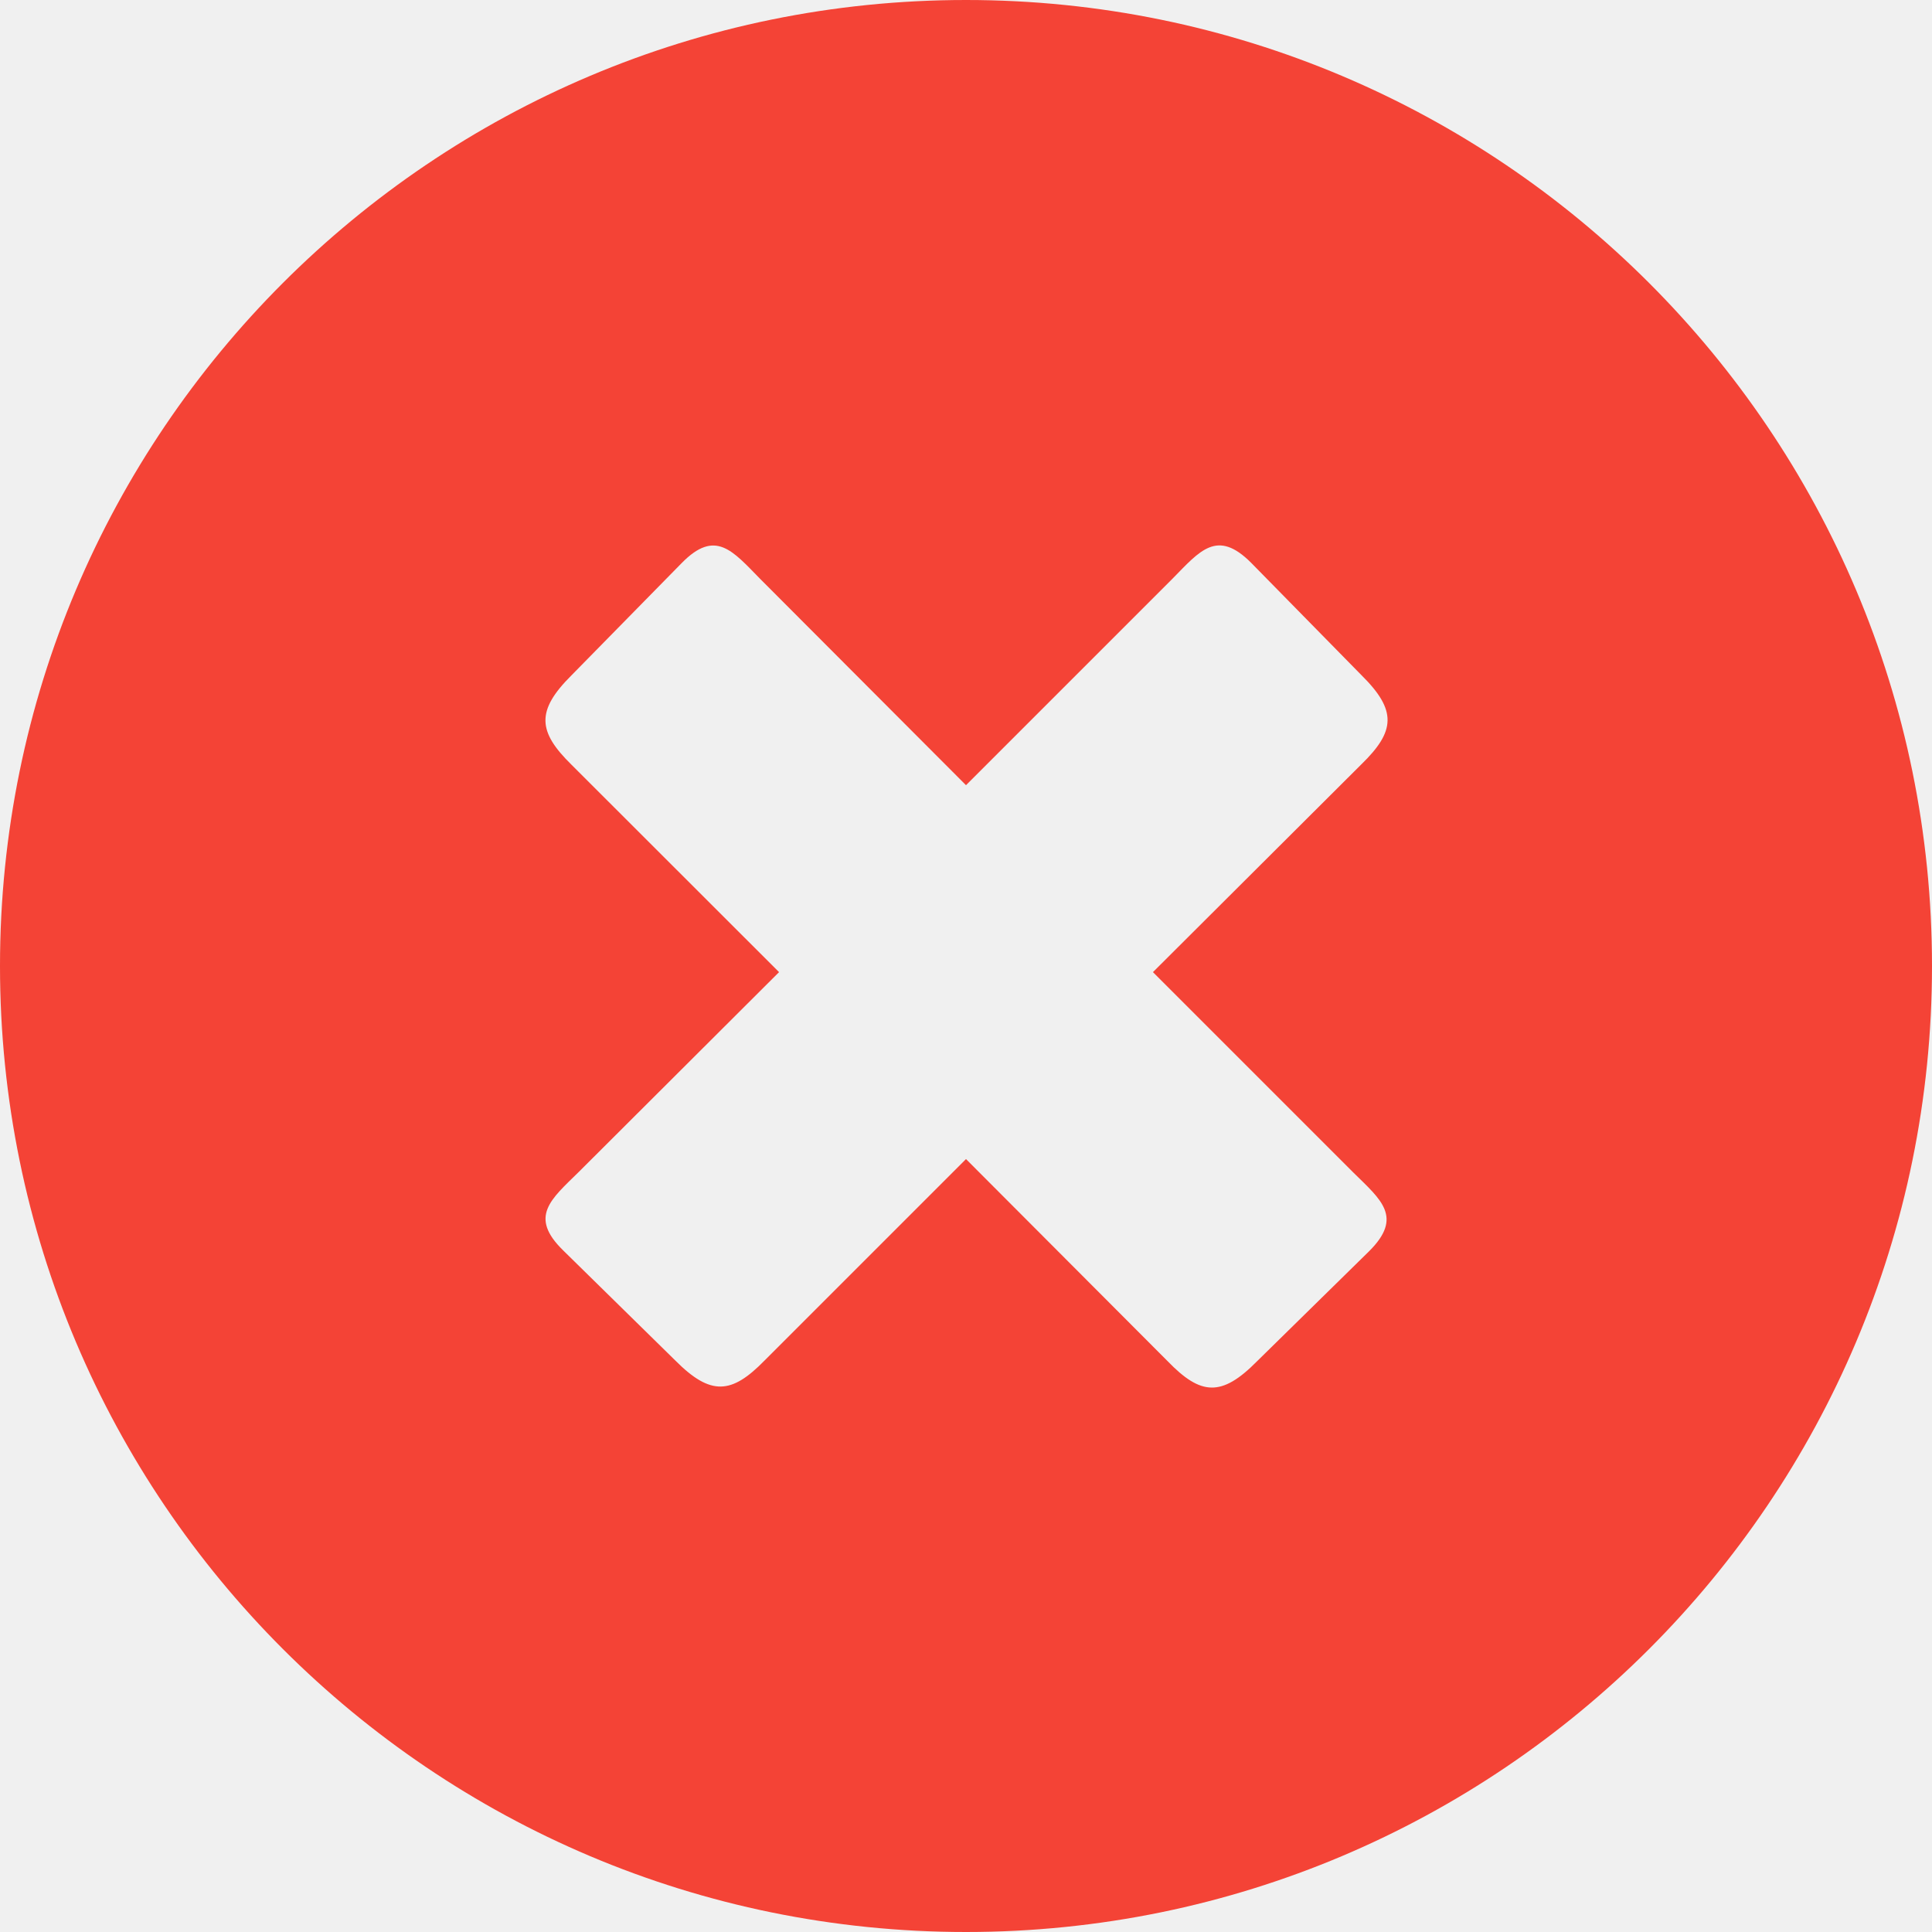
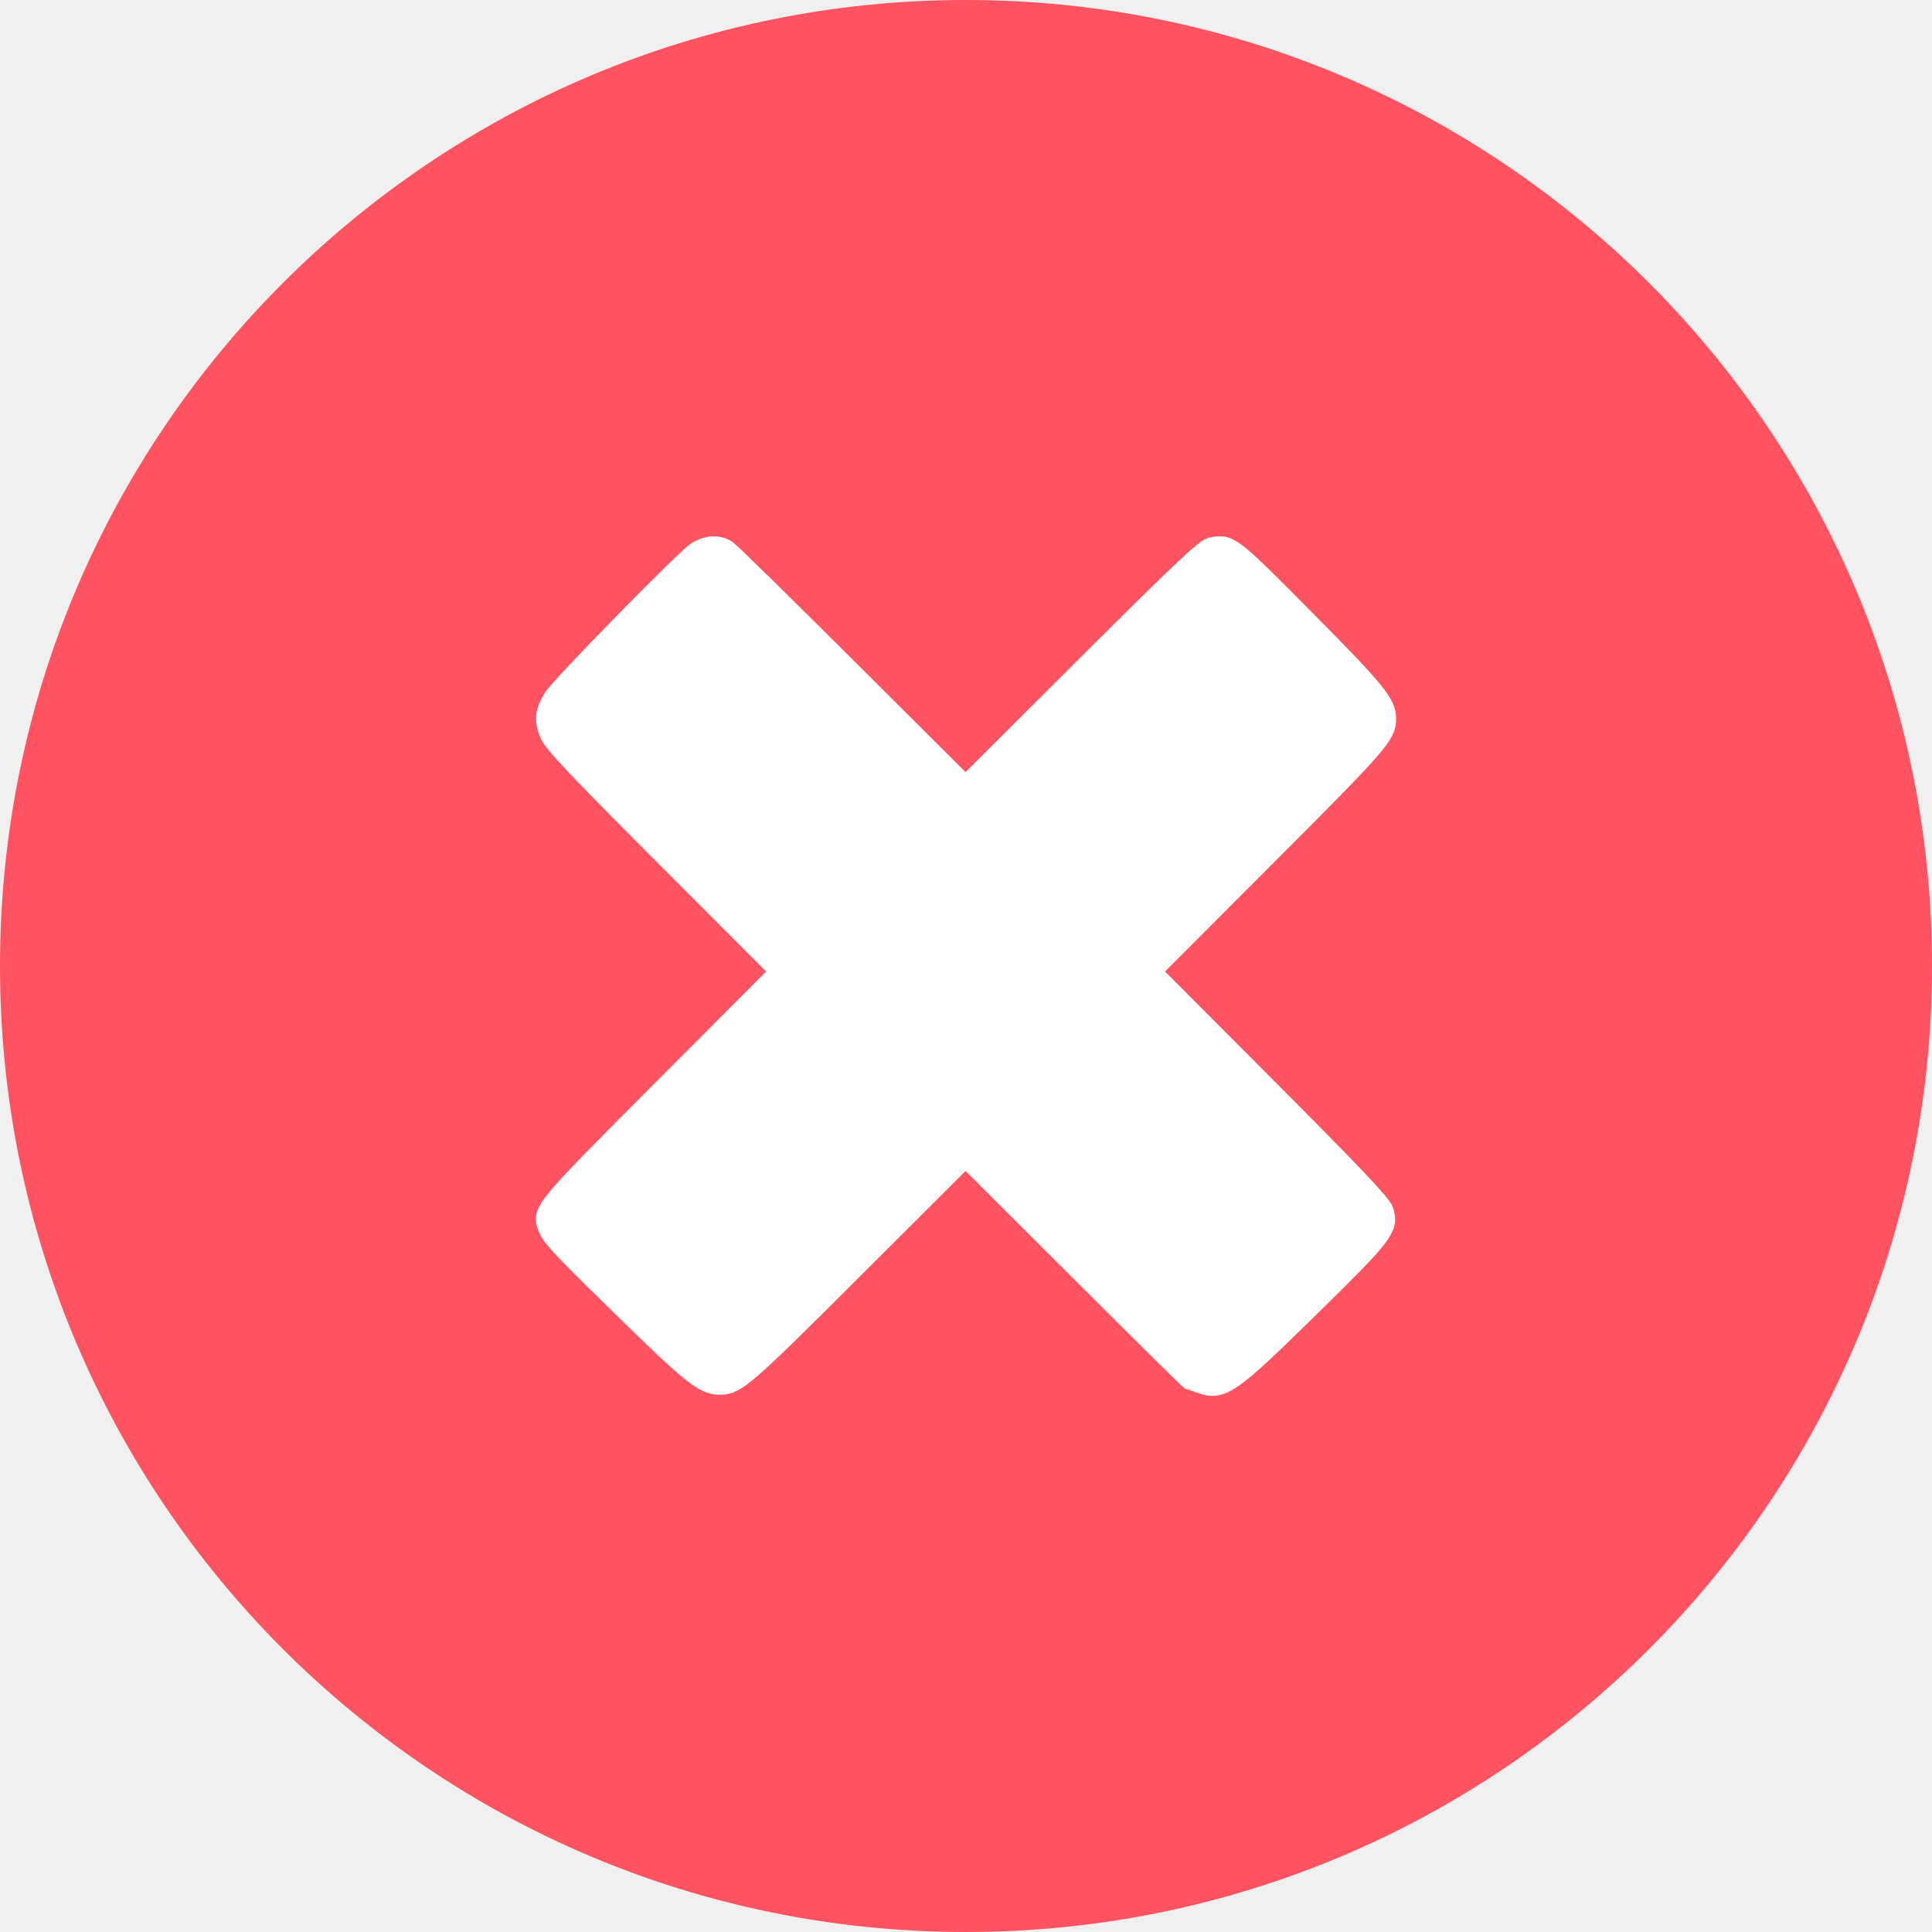
- <svg xmlns="http://www.w3.org/2000/svg" id="Layer_1" data-name="Layer 1" viewBox="0 0 122.88 122.88">
-   <defs>
-     <style>.cls-1{fill:#f44336;fill-rule:evenodd;}</style>
+ <svg xmlns="http://www.w3.org/2000/svg" id="Layer_1" data-name="Layer 1" viewBox="0 0 122.88 122.88" version="1.1">
+   <defs id="defs4">
+     <style id="style2">.cls-1{fill:#ff5361;fill-rule:evenodd;}</style>
  </defs>
-   <path class="cls-1" d="M61.44,0A61.44,61.44,0,1,1,0,61.44,61.44,61.44,0,0,1,61.44,0ZM74.58,36.8c1.74-1.77,2.83-3.18,5-1l7,7.13c2.29,2.26,2.17,3.58,0,5.69L73.33,61.83,86.08,74.58c1.77,1.74,3.18,2.83,1,5l-7.13,7c-2.26,2.29-3.58,2.17-5.68,0L61.44,73.72,48.63,86.53c-2.1,2.15-3.42,2.27-5.68,0l-7.13-7c-2.2-2.15-.79-3.24,1-5l12.73-12.7L36.35,48.64c-2.15-2.11-2.27-3.43,0-5.69l7-7.13c2.15-2.2,3.24-.79,5,1L61.44,49.94,74.58,36.8Z" />
+   <path class="cls-1" d="M 61.44,-1.373291e-6 A 61.44,61.44 0 1 1 -1.373291e-6,61.44 61.44,61.44 0 0 1 61.44,-1.373291e-6 Z M 74.58,36.8 c 1.74,-1.77 2.83,-3.18 5,-1 l 7,7.13 c 2.29,2.26 2.17,3.58 0,5.69 l -13.25,13.21 12.75,12.75 c 1.77,1.74 3.18,2.83 1,5 l -7.13,7 c -2.26,2.29 -3.58,2.17 -5.68,0 l -12.83,-12.86 -12.81,12.81 c -2.1,2.15 -3.42,2.27 -5.68,0 l -7.13,-7 c -2.2,-2.15 -0.79,-3.24 1,-5 l 12.73,-12.7 -13.2,-13.19 c -2.15,-2.11 -2.27,-3.43 0,-5.69 l 7,-7.13 c 2.15,-2.2 3.24,-0.79 5,1 l 13.09,13.12 z" id="path8-0" style="display:inline;fill:#ff5361;fill-rule:evenodd" />
+   <path style="display:inline;fill:#ffffff;fill-opacity:1;stroke:#ffffff;stroke-width:1.315;stroke-dashoffset:1.519;stroke-opacity:1" d="m 76.389,87.969 c -0.338,-0.12 -0.646,-0.219 -0.684,-0.22 -0.038,-0.001 -3.27,-3.197 -7.181,-7.103 l -7.111,-7.1 -7.027,7.016 c -7.126,7.115 -7.562,7.492 -8.641,7.492 -0.91,0 -1.765,-0.663 -5.294,-4.107 -4.712,-4.599 -5.299,-5.215 -5.558,-5.835 -0.446,-1.069 -0.439,-1.078 7.451,-8.988 l 7.315,-7.334 -7.172,-7.181 c -5.735,-5.742 -7.237,-7.329 -7.496,-7.918 -0.367,-0.835 -0.316,-1.389 0.207,-2.258 0.45,-0.747 8.441,-8.907 9.137,-9.33 0.671,-0.408 1.352,-0.443 1.877,-0.095 0.209,0.138 3.714,3.576 7.789,7.64 l 7.41,7.388 7.566,-7.547 c 5.994,-5.979 7.67,-7.569 8.065,-7.652 1.146,-0.241 1.238,-0.17 5.975,4.612 4.483,4.524 5.122,5.306 5.122,6.267 0,1.024 -0.436,1.522 -7.722,8.816 l -7.248,7.257 7.313,7.335 c 5.601,5.618 7.355,7.466 7.491,7.893 0.342,1.075 0.061,1.442 -4.639,6.057 -5.091,4.999 -5.615,5.368 -6.945,4.897 z" id="path862" />
</svg>
